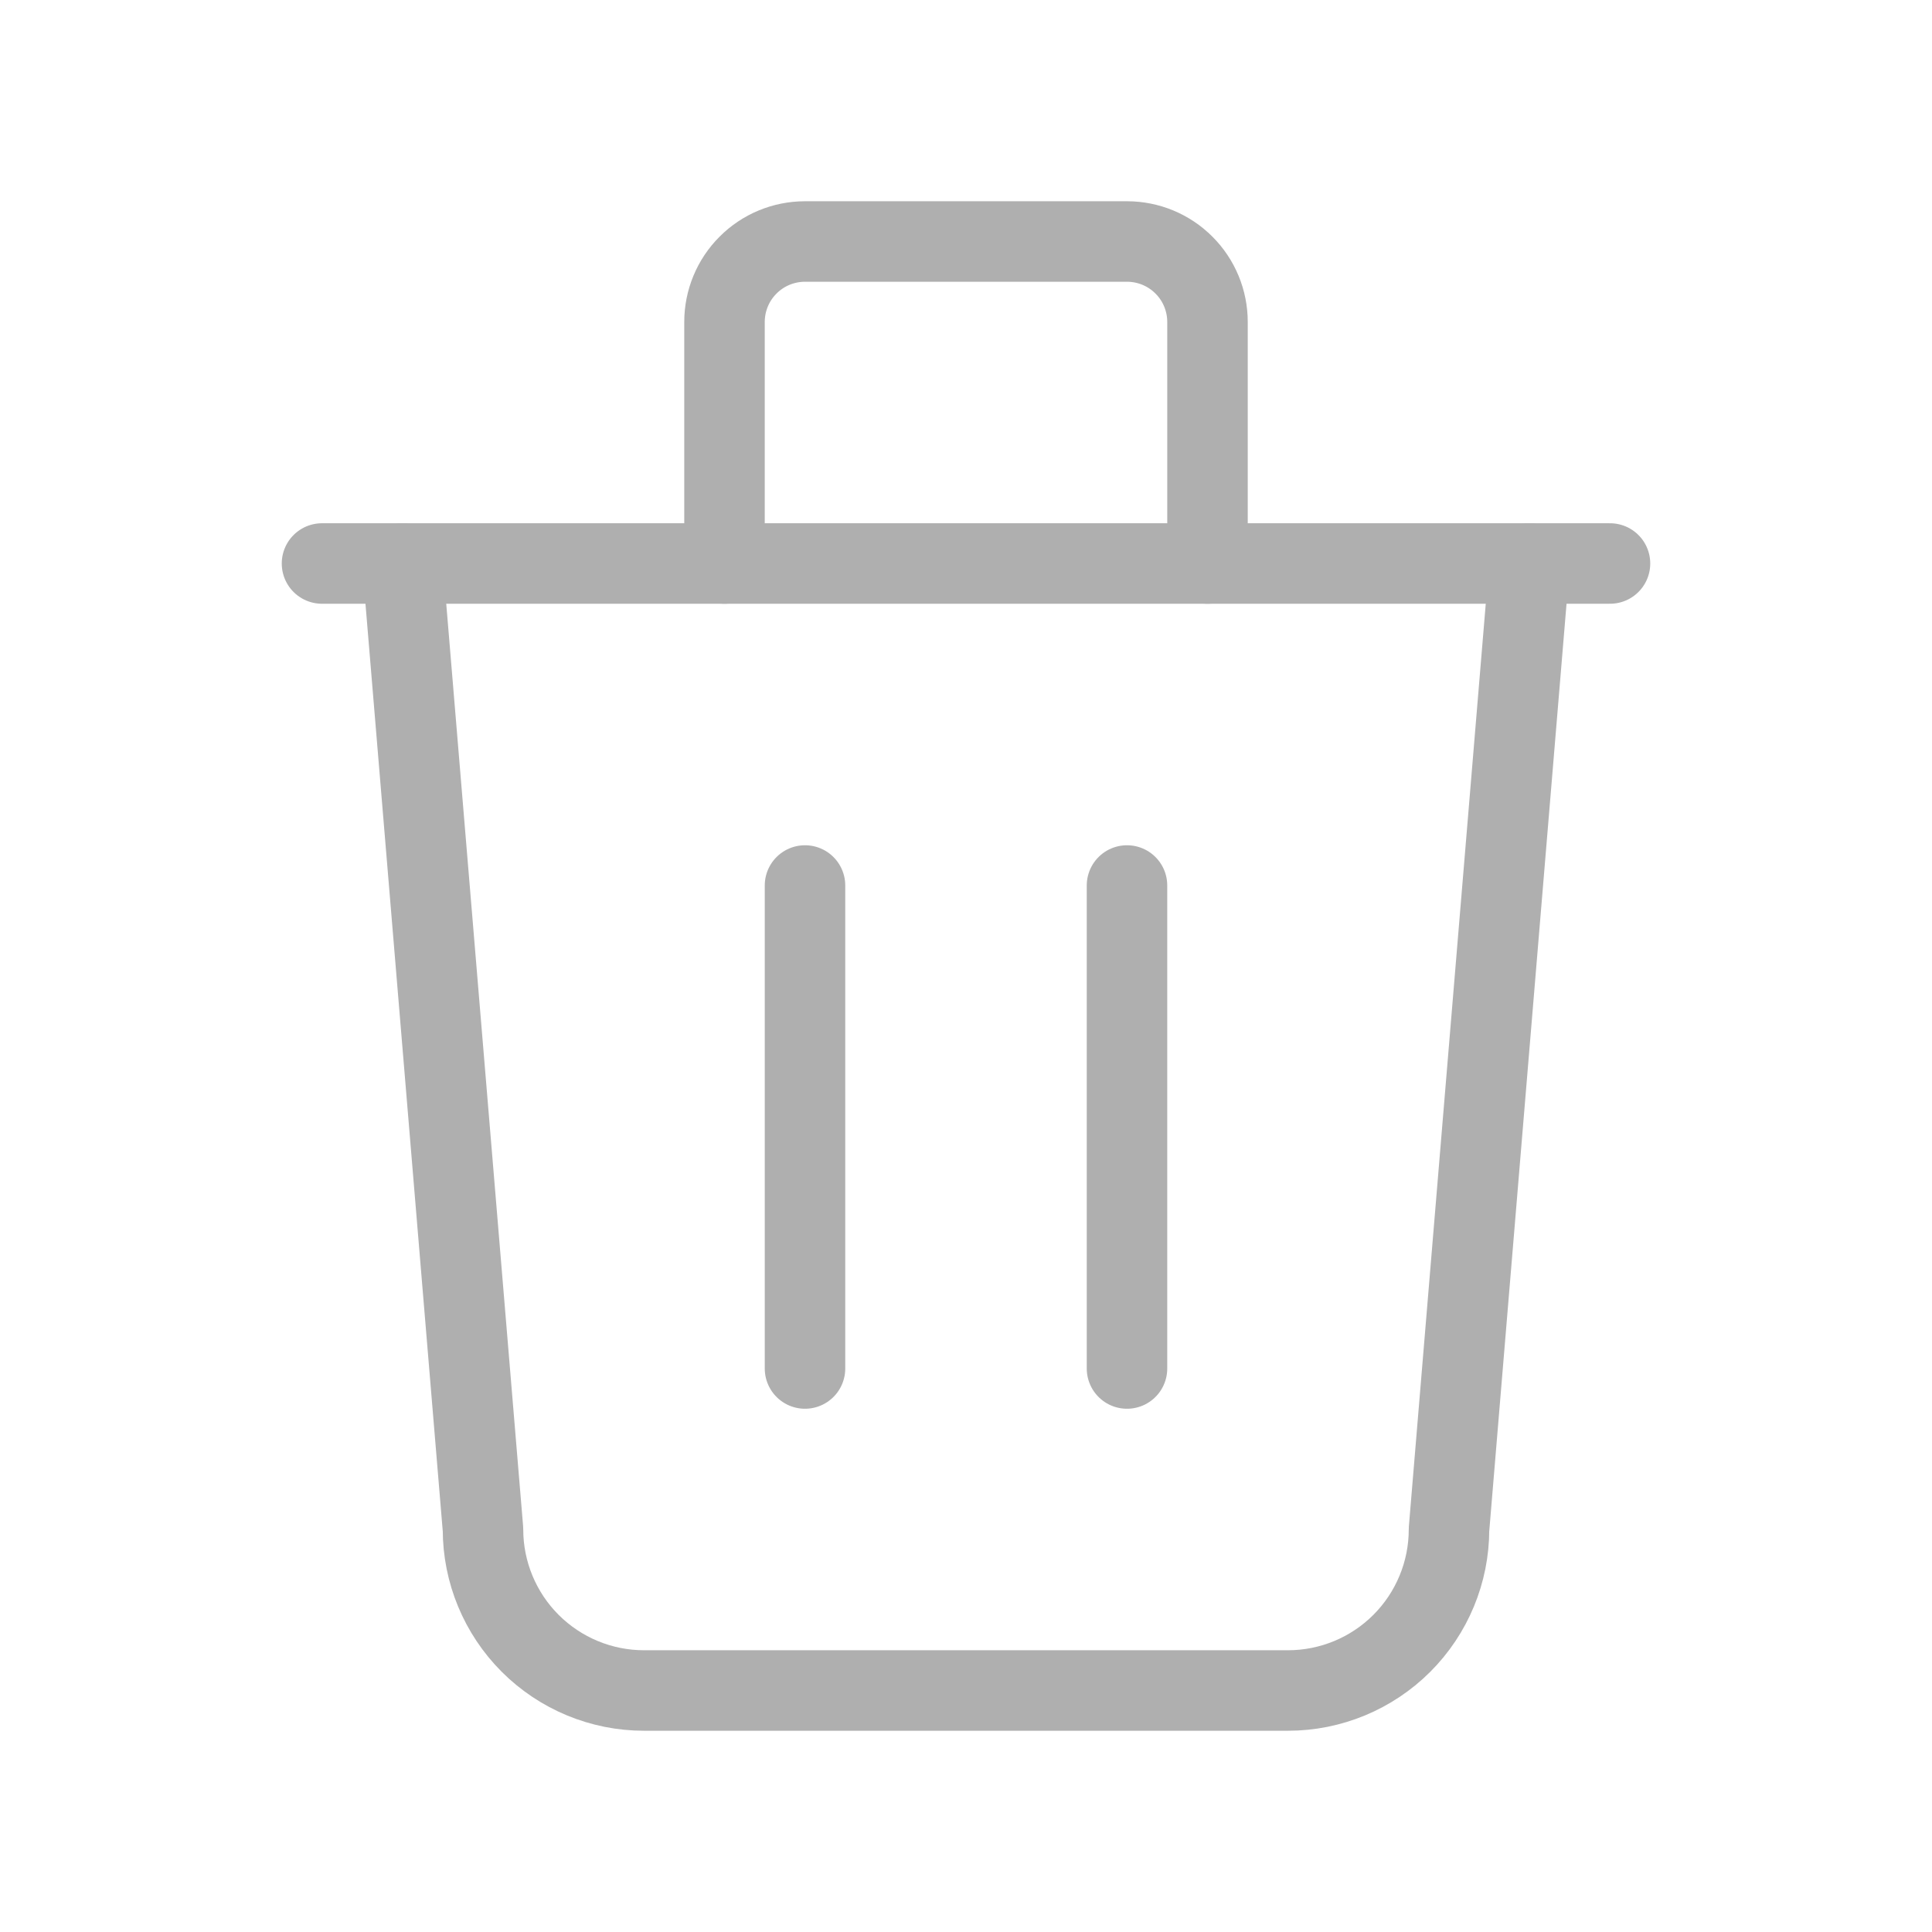
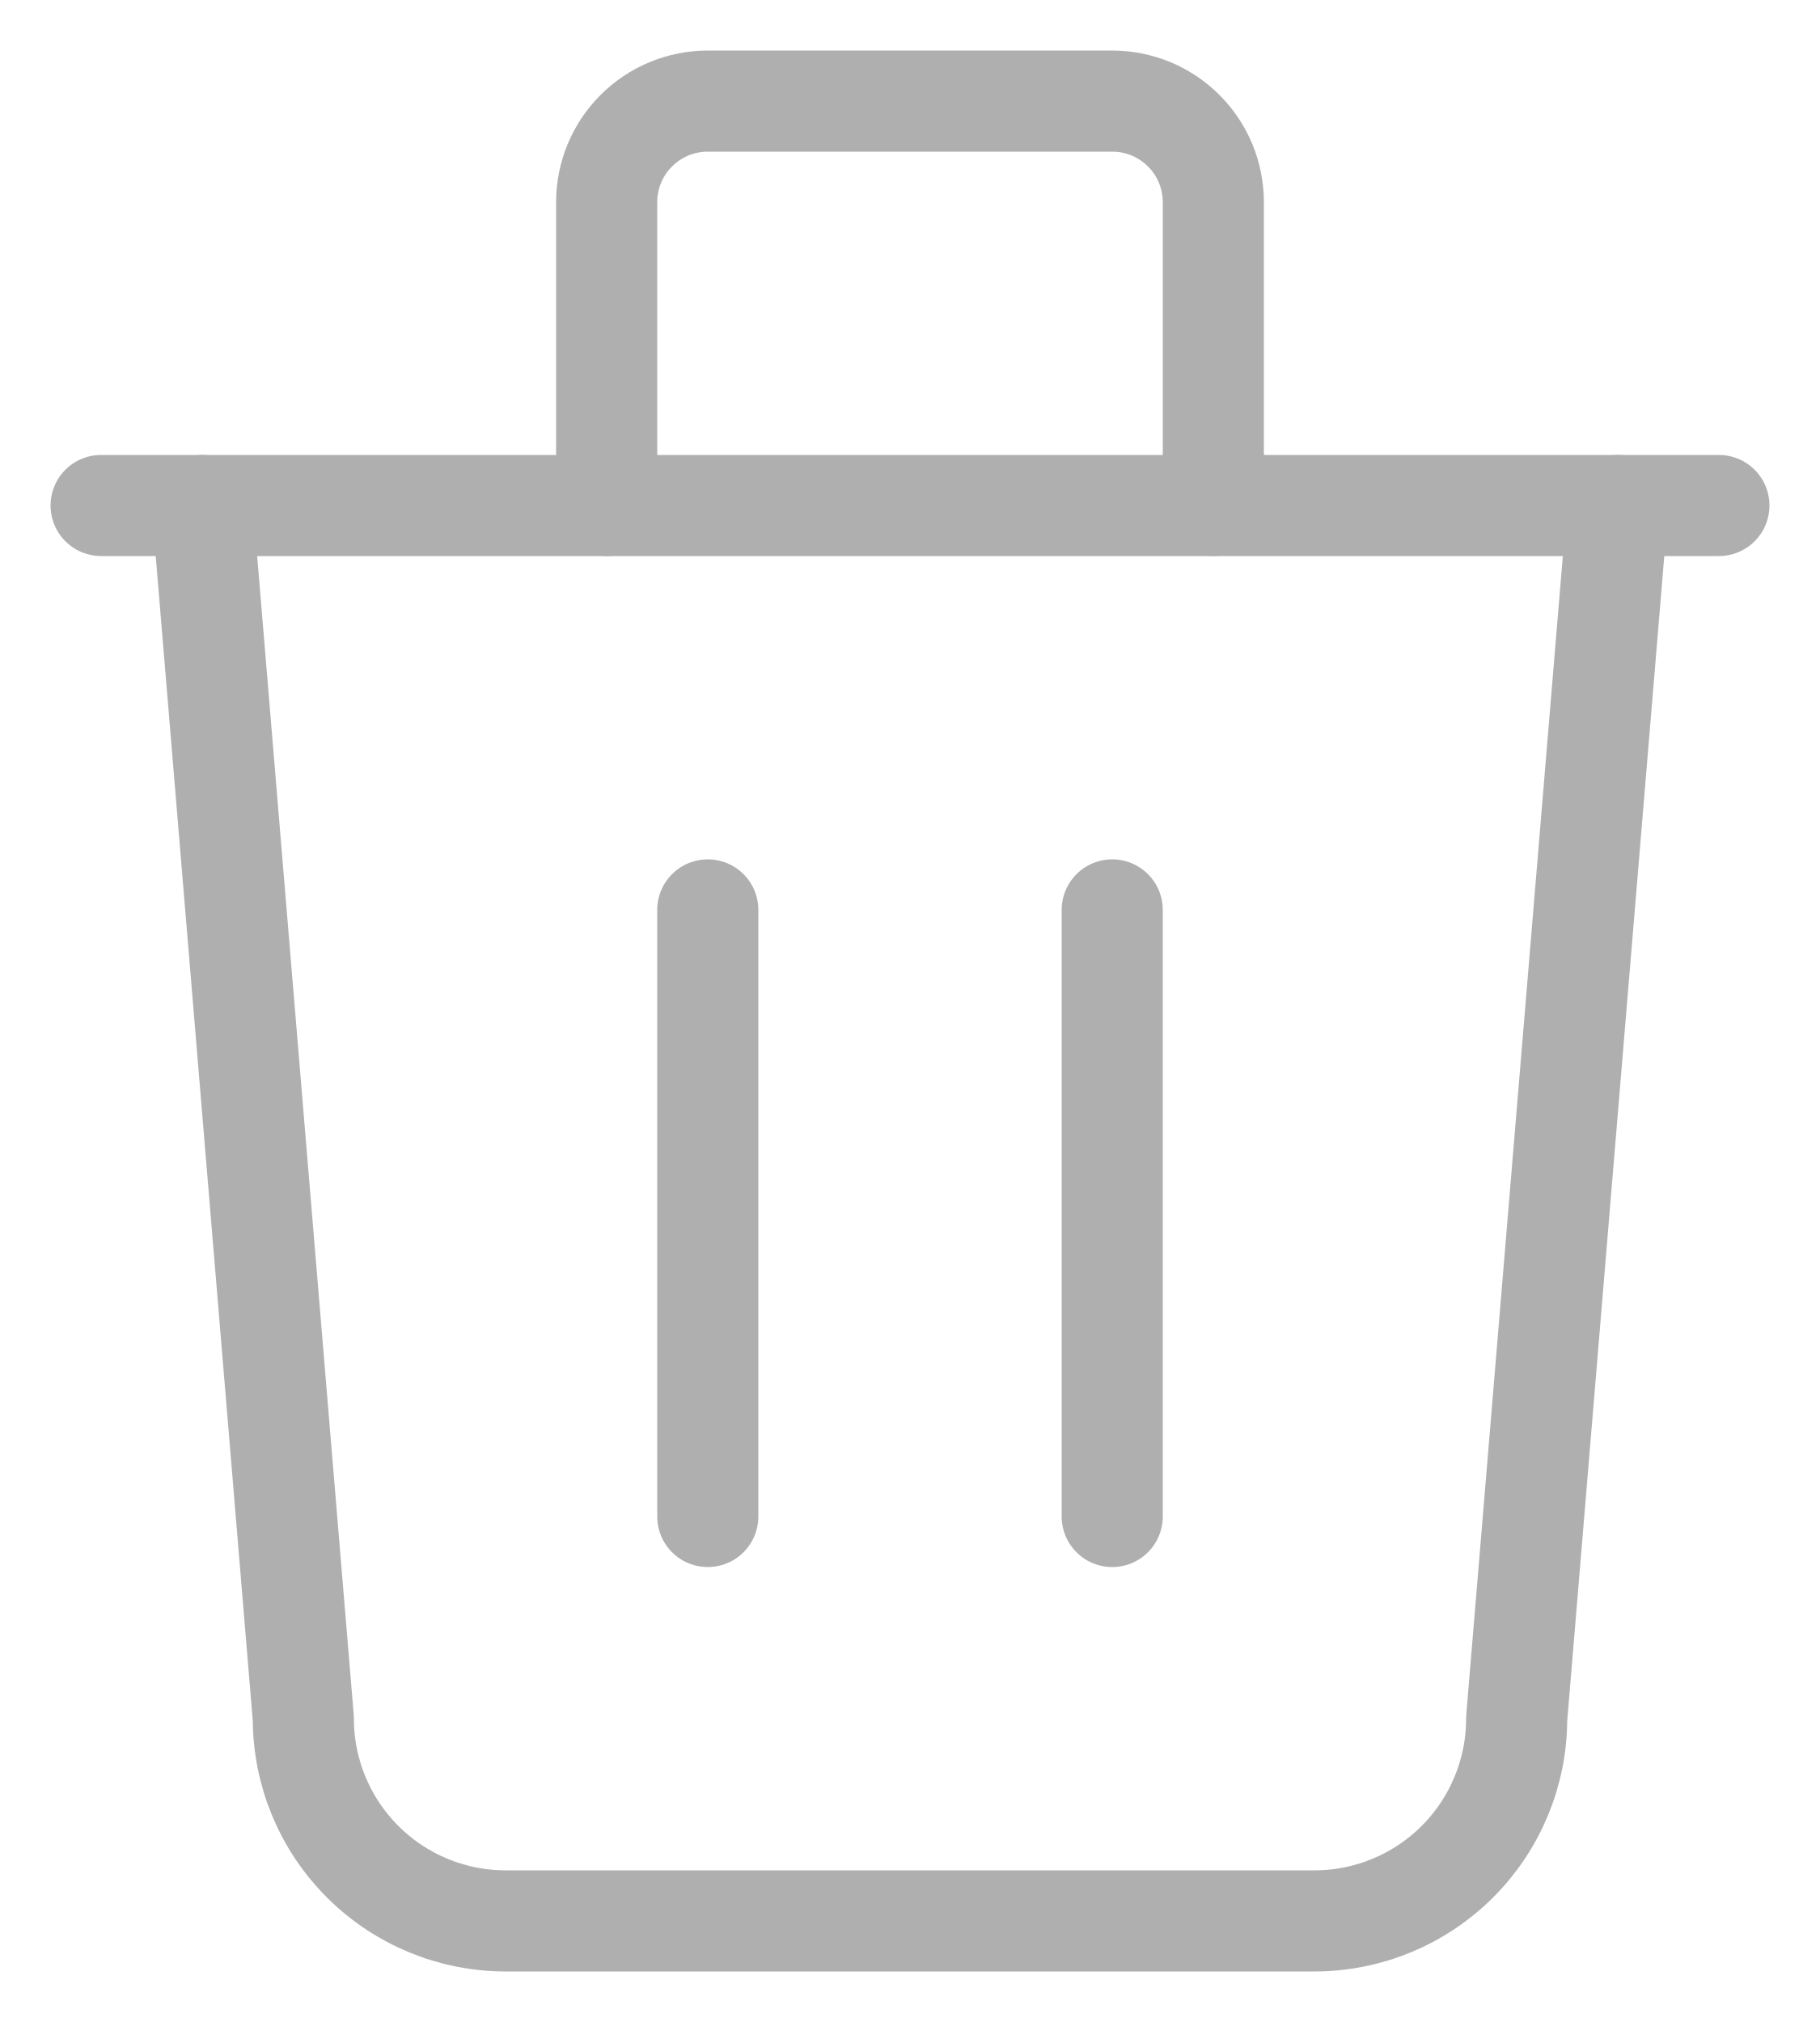
- <svg xmlns="http://www.w3.org/2000/svg" width="24" height="24" viewBox="0 0 24 24" fill="none">
-   <path d="M4 7H20" stroke="#AFAFAF" stroke-linecap="round" stroke-linejoin="round" />
-   <path d="M10 11V17" stroke="#AFAFAF" stroke-linecap="round" stroke-linejoin="round" />
-   <path d="M14 11V17" stroke="#AFAFAF" stroke-linecap="round" stroke-linejoin="round" />
-   <path d="M5 7L6 19C6 19.53 6.211 20.039 6.586 20.414C6.961 20.789 7.47 21 8 21H16C16.53 21 17.039 20.789 17.414 20.414C17.789 20.039 18 19.53 18 19L19 7" stroke="#AFAFAF" stroke-linecap="round" stroke-linejoin="round" />
-   <path d="M9 7V4C9 3.735 9.105 3.48 9.293 3.293C9.48 3.105 9.735 3 10 3H14C14.265 3 14.52 3.105 14.707 3.293C14.895 3.48 15 3.735 15 4V7" stroke="#AFAFAF" stroke-linecap="round" stroke-linejoin="round" />
+ <svg xmlns="http://www.w3.org/2000/svg" width="18" height="20" viewBox="0 0 18 20" fill="none">
+   <path d="M1 5H17" stroke="#AFAFAF" stroke-linecap="round" stroke-linejoin="round" />
+   <path d="M7 9V15" stroke="#AFAFAF" stroke-linecap="round" stroke-linejoin="round" />
+   <path d="M11 9V15" stroke="#AFAFAF" stroke-linecap="round" stroke-linejoin="round" />
+   <path d="M2 5L3 17C3 17.53 3.211 18.039 3.586 18.414C3.961 18.789 4.47 19 5 19H13C13.53 19 14.039 18.789 14.414 18.414C14.789 18.039 15 17.53 15 17L16 5" stroke="#AFAFAF" stroke-linecap="round" stroke-linejoin="round" />
+   <path d="M6 5V2C6 1.735 6.105 1.48 6.293 1.293C6.48 1.105 6.735 1 7 1H11C11.265 1 11.52 1.105 11.707 1.293C11.895 1.48 12 1.735 12 2V5" stroke="#AFAFAF" stroke-linecap="round" stroke-linejoin="round" />
</svg>
